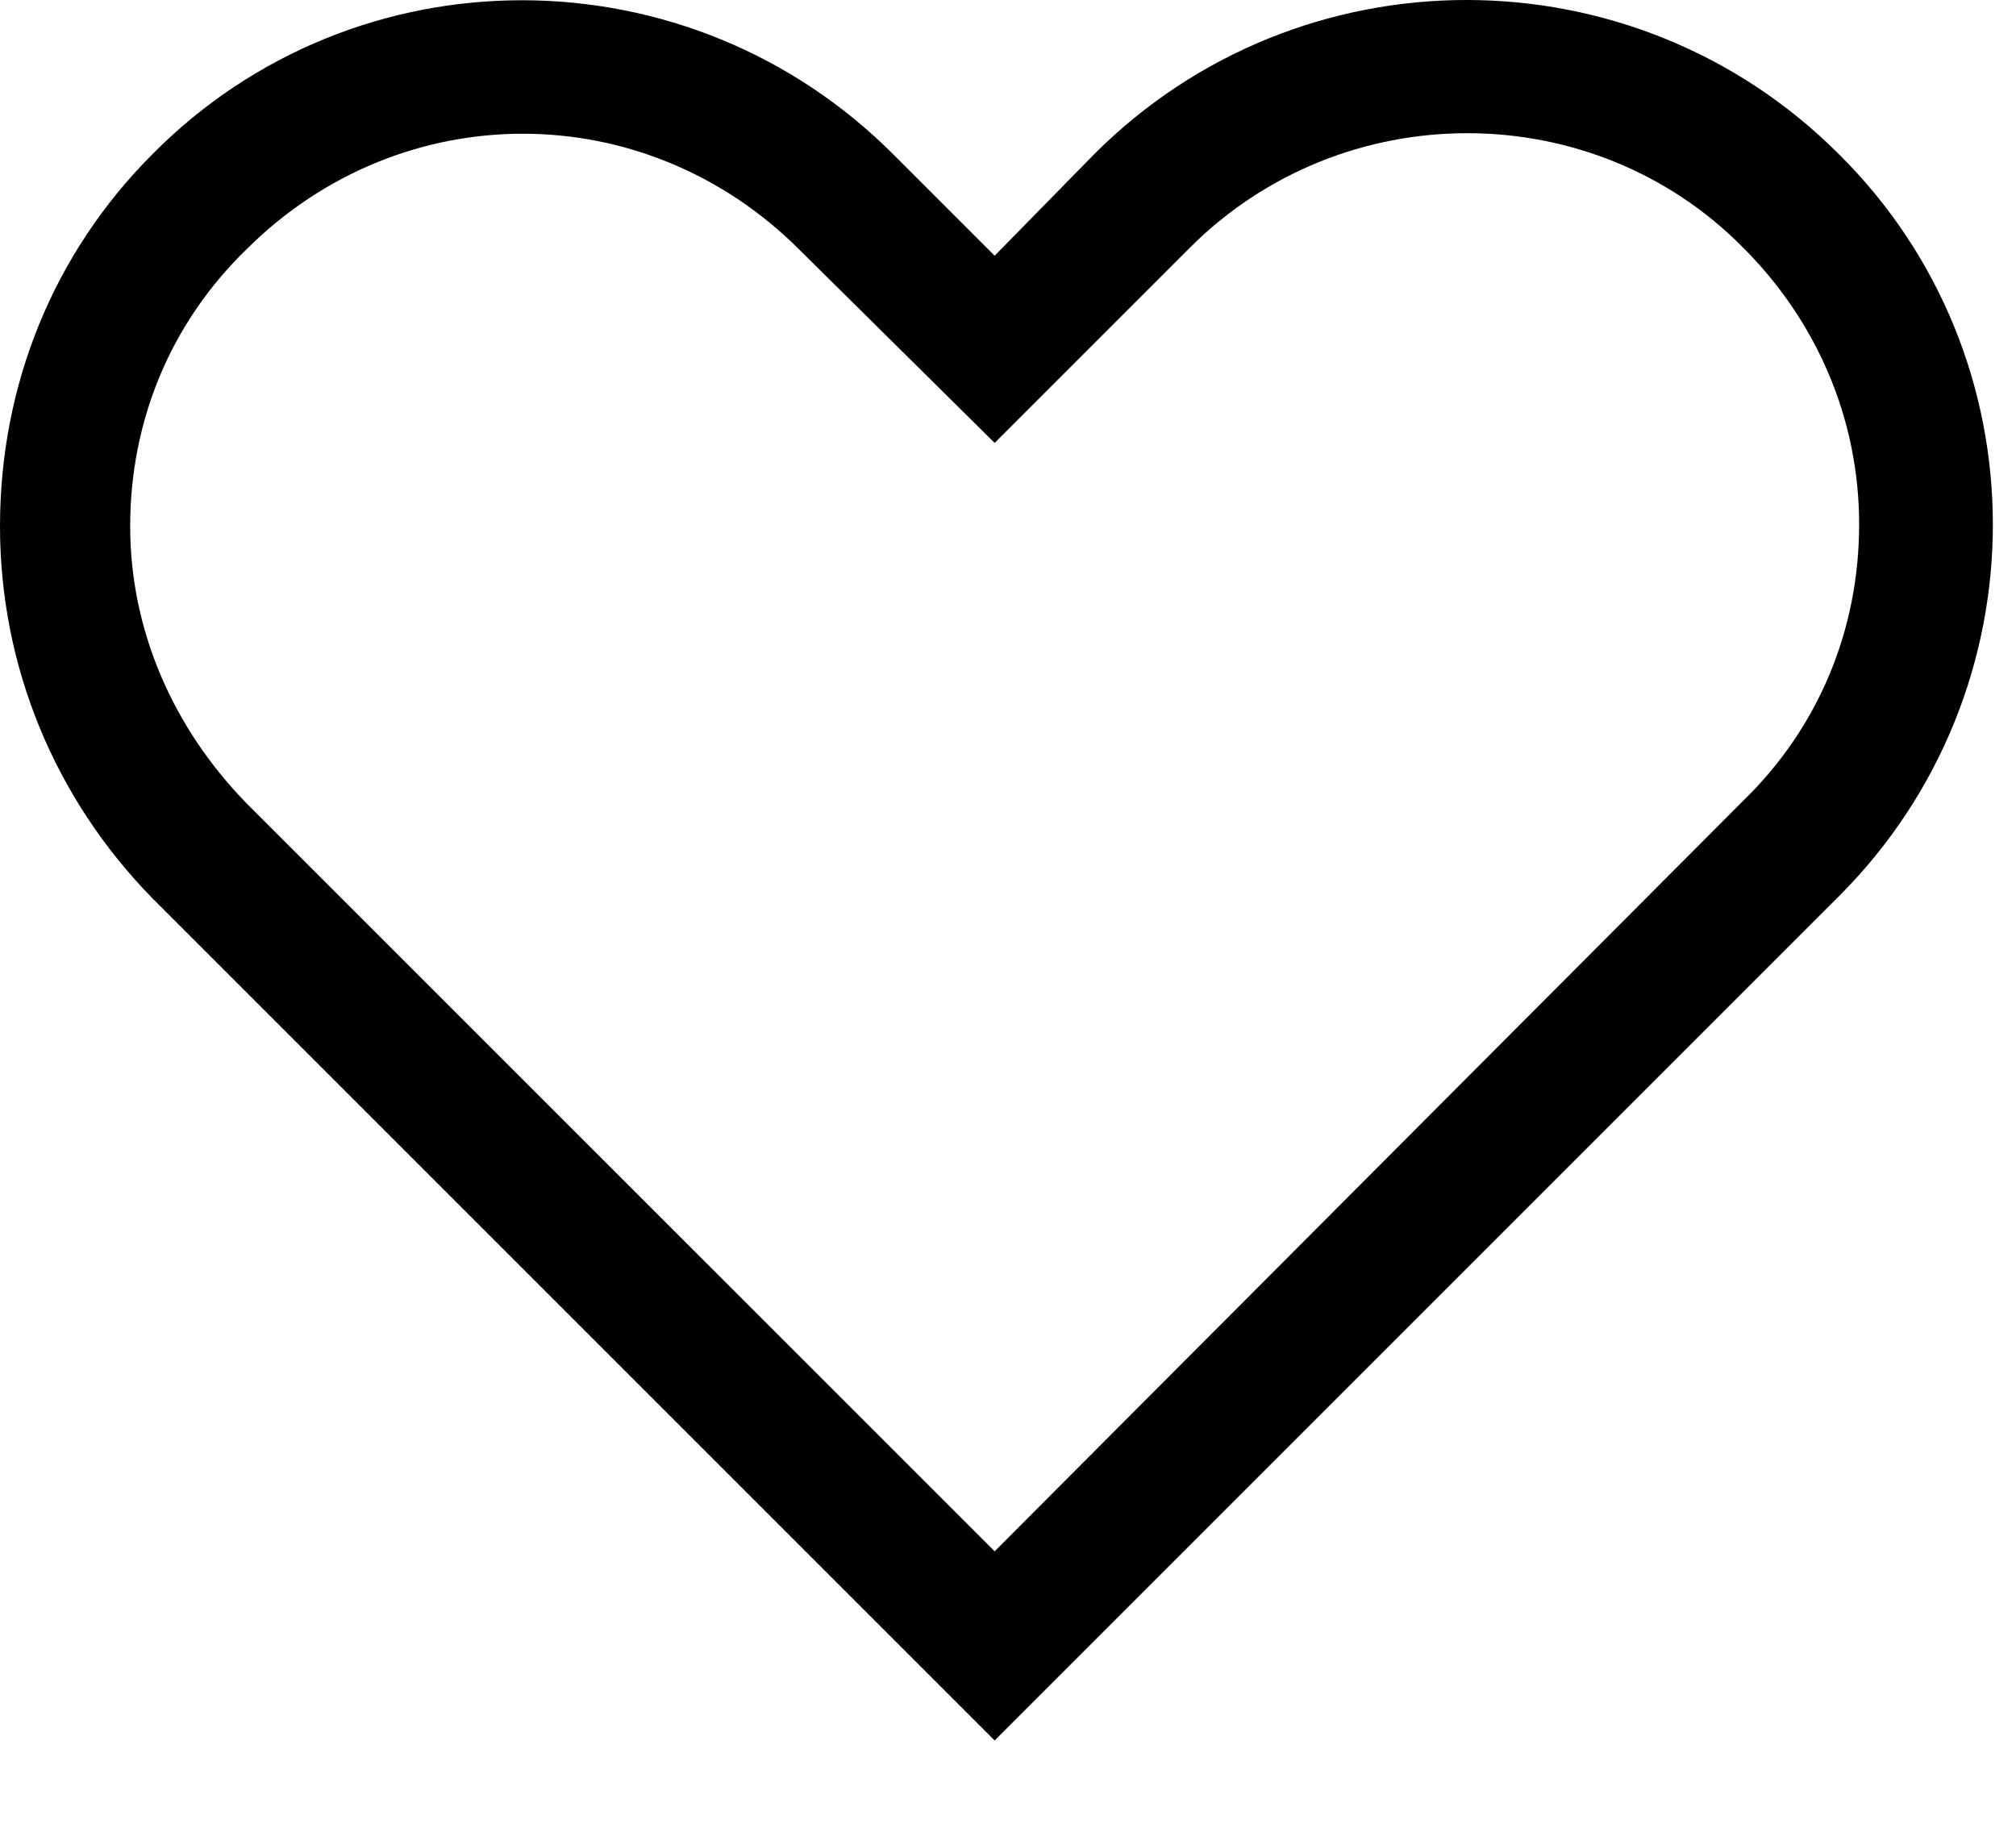
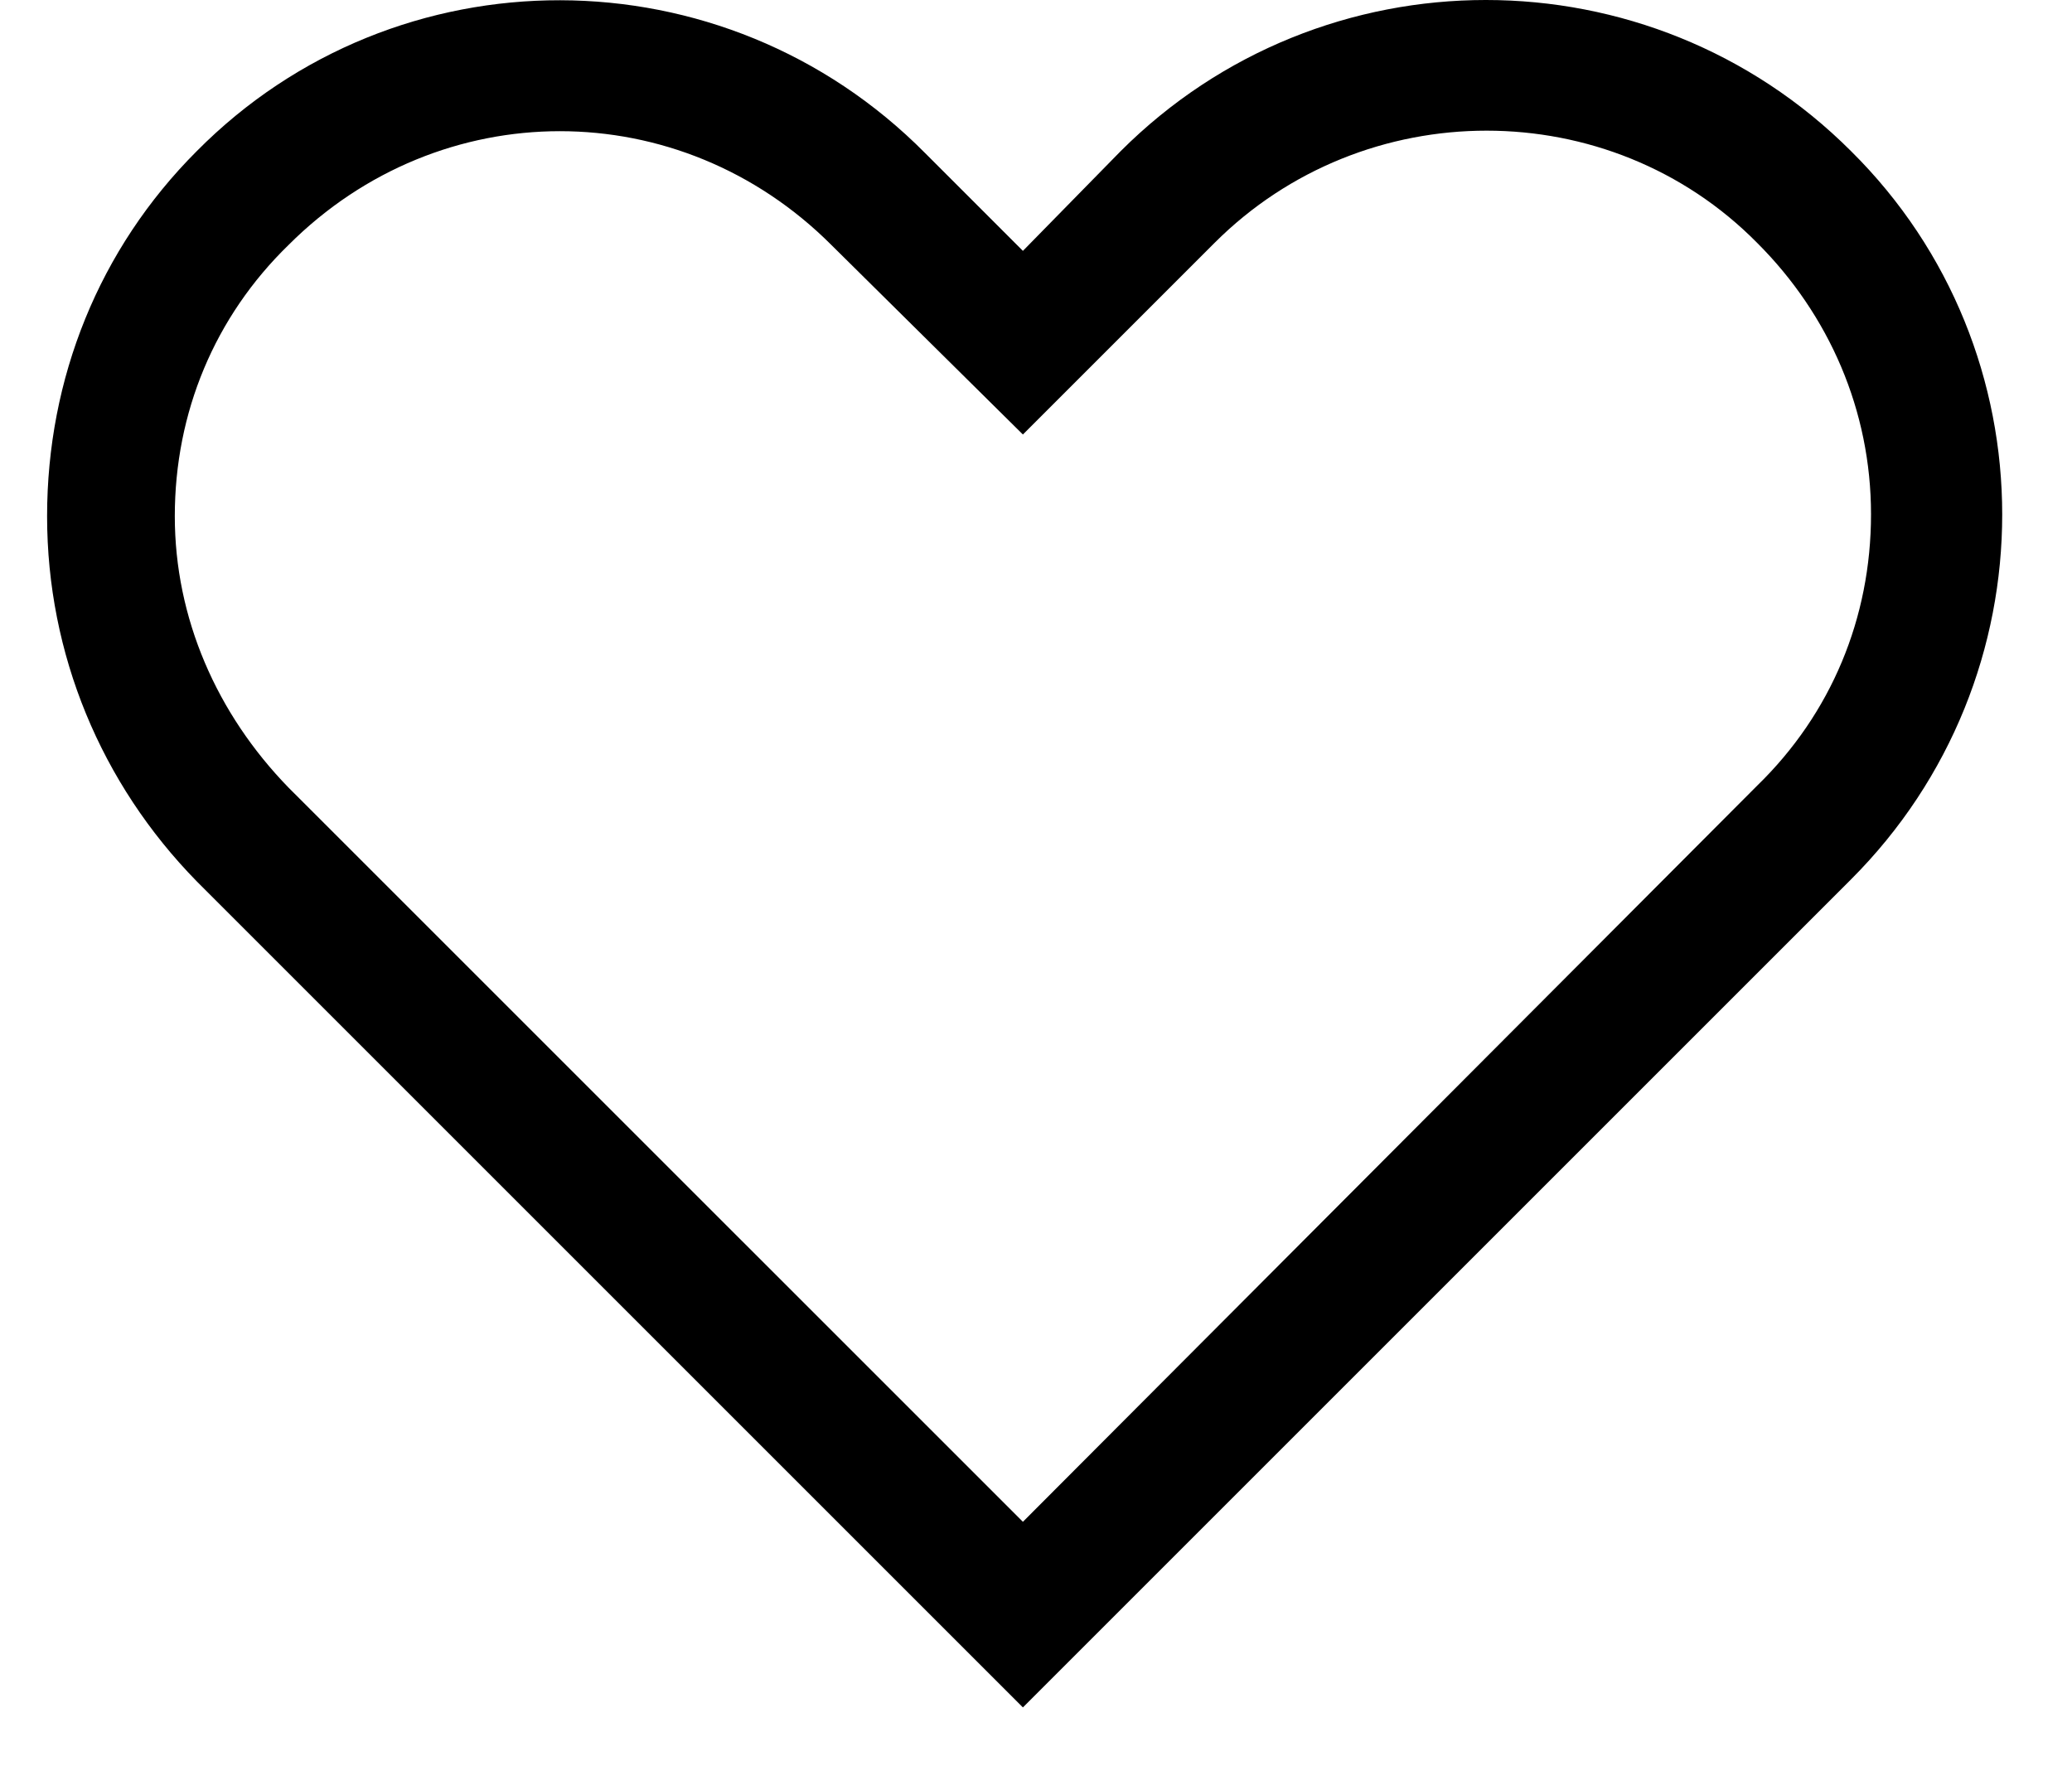
- <svg xmlns="http://www.w3.org/2000/svg" width="21" height="19" viewBox="0 0 21 19" fill="none">
+ <svg xmlns="http://www.w3.org/2000/svg" width="22" height="19" viewBox="0 0 21 19" fill="none">
  <path d="M19.154 9.338C21.294 7.198 21.294 3.724 19.154 1.605C17.014 -0.535 13.539 -0.535 11.399 1.605L10.361 2.664L9.323 1.626C7.183 -0.535 3.708 -0.535 1.589 1.605C0.551 2.643 0 4.02 0 5.482C0 6.944 0.572 8.321 1.589 9.359L10.361 18.131L19.154 9.338ZM1.356 5.482C1.356 4.38 1.78 3.363 2.564 2.601C3.369 1.796 4.407 1.393 5.445 1.393C6.484 1.393 7.522 1.796 8.327 2.601L10.361 4.614L12.395 2.58C13.984 0.99 16.59 0.99 18.158 2.58C18.921 3.342 19.366 4.359 19.366 5.461C19.366 6.563 18.942 7.58 18.158 8.342L10.361 16.16L2.564 8.364C1.801 7.58 1.356 6.563 1.356 5.482Z" fill="black" />
</svg>
